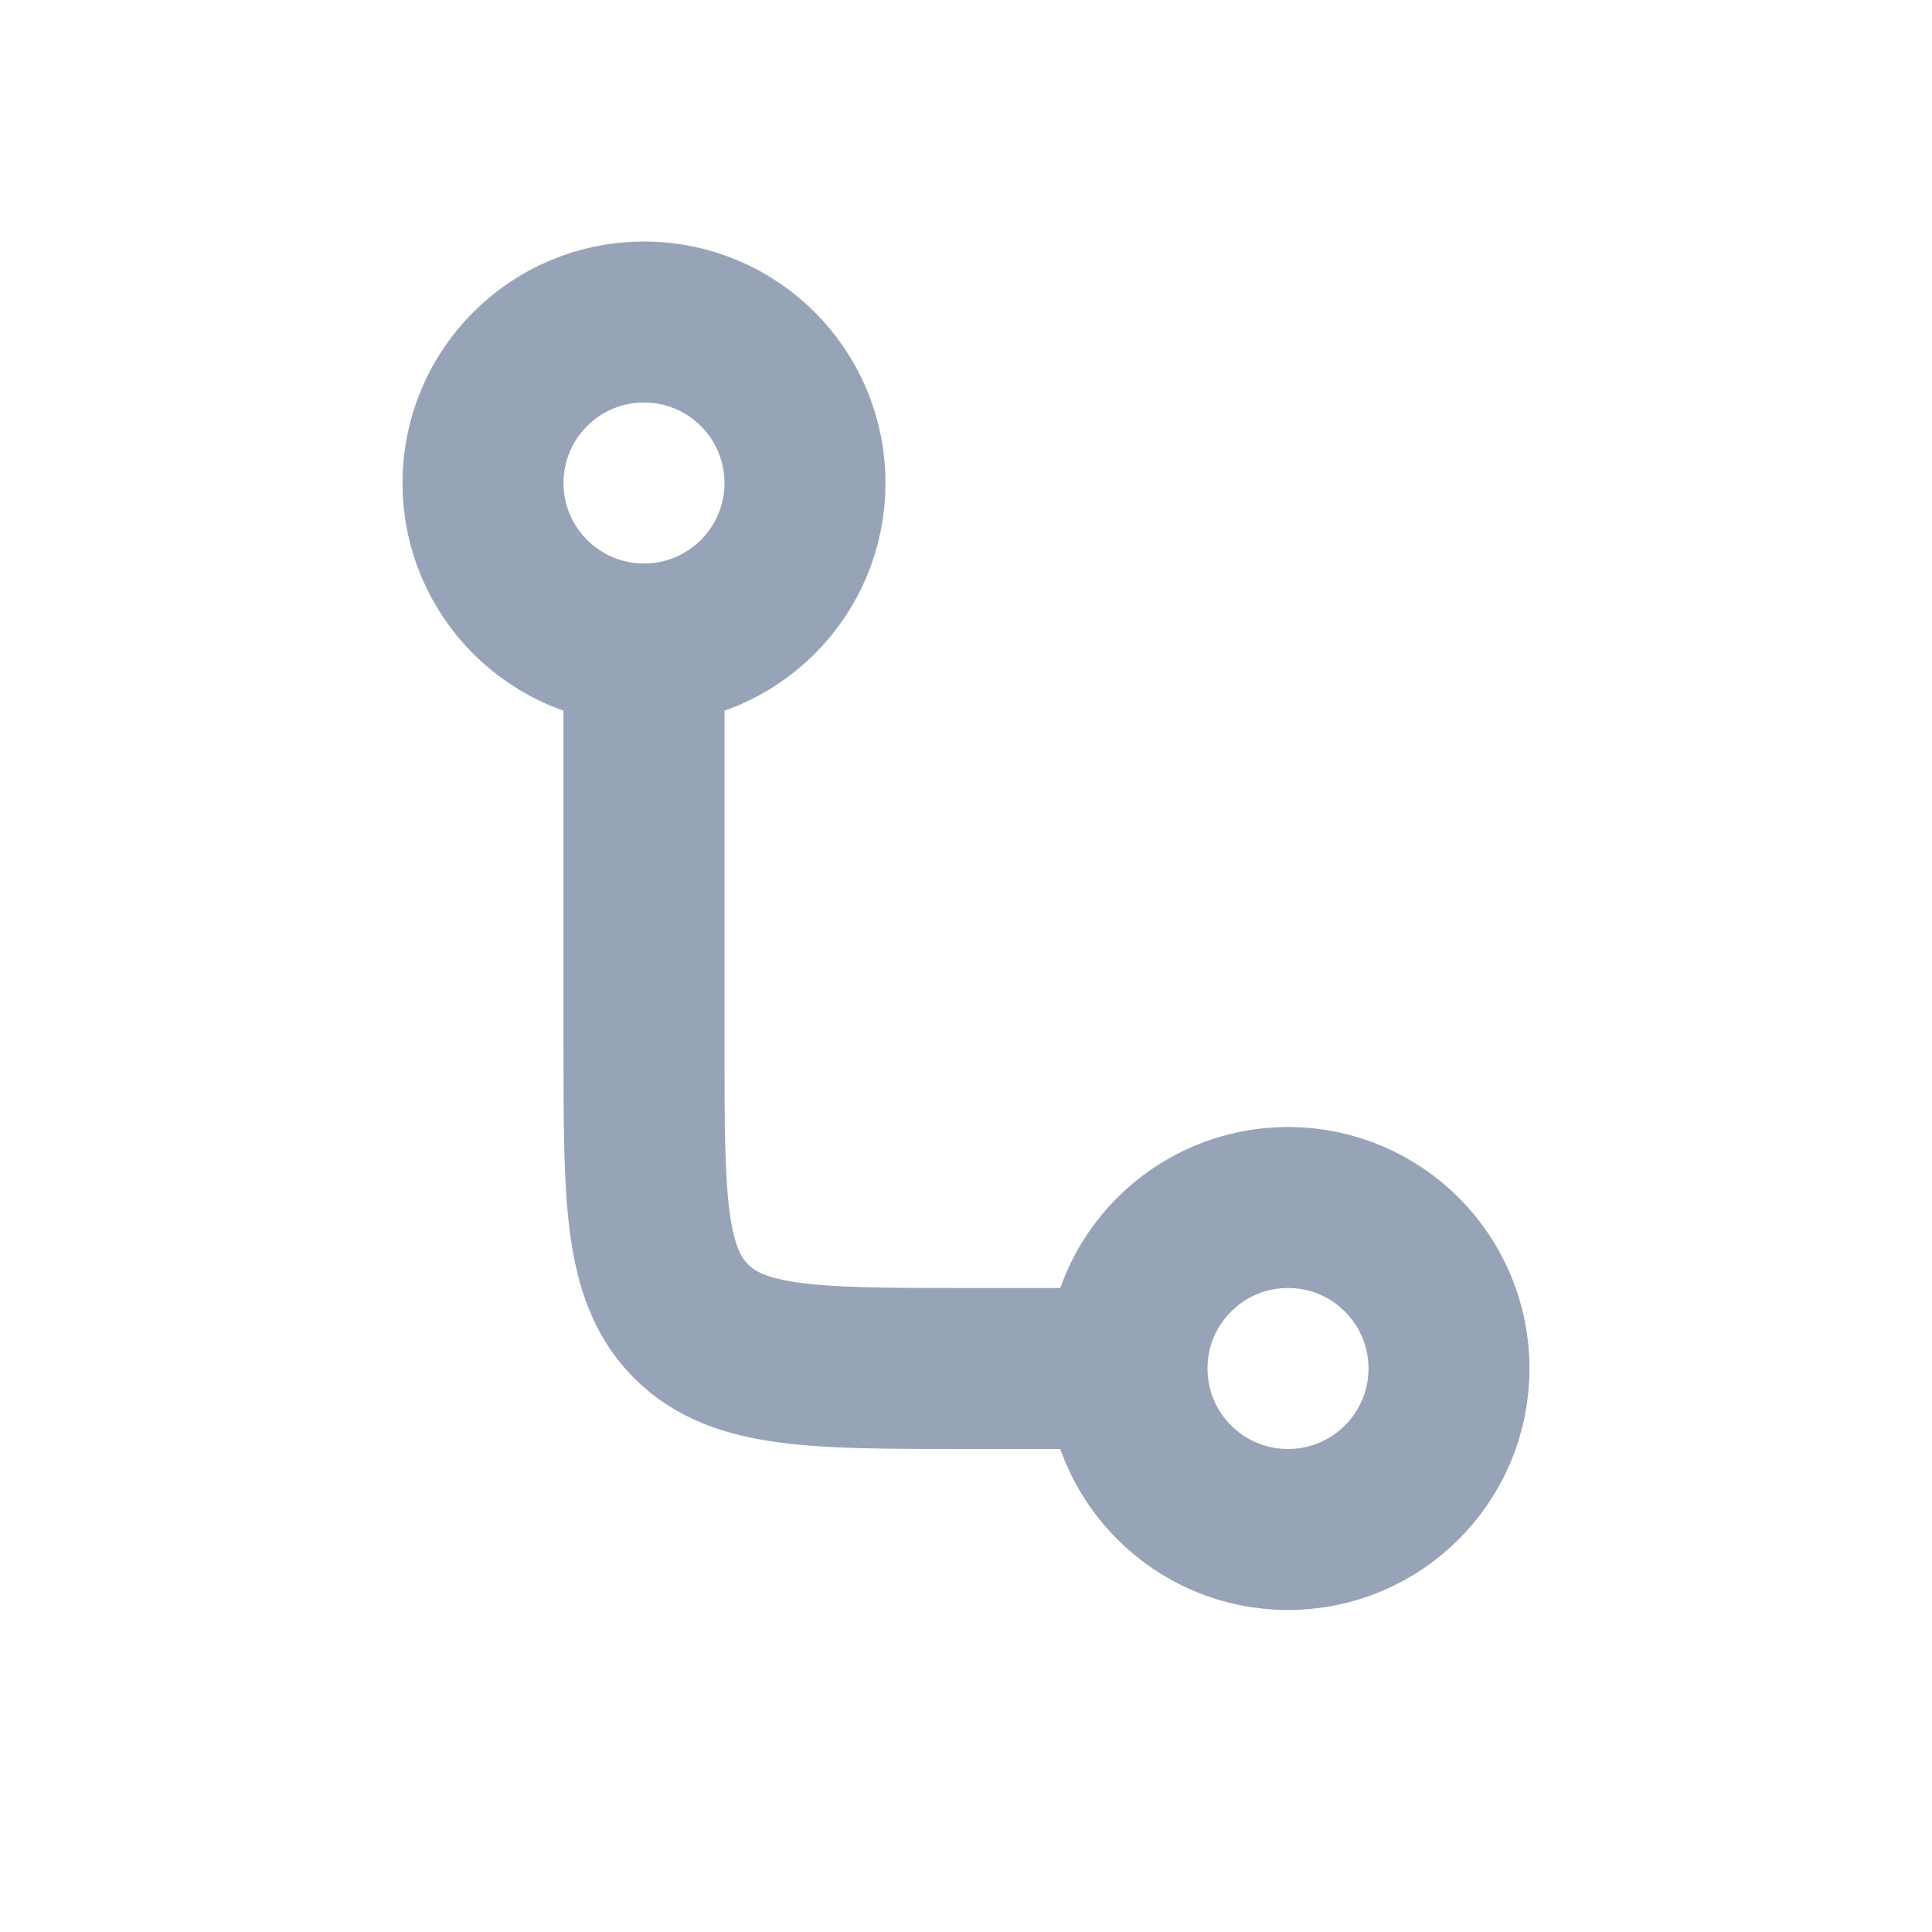
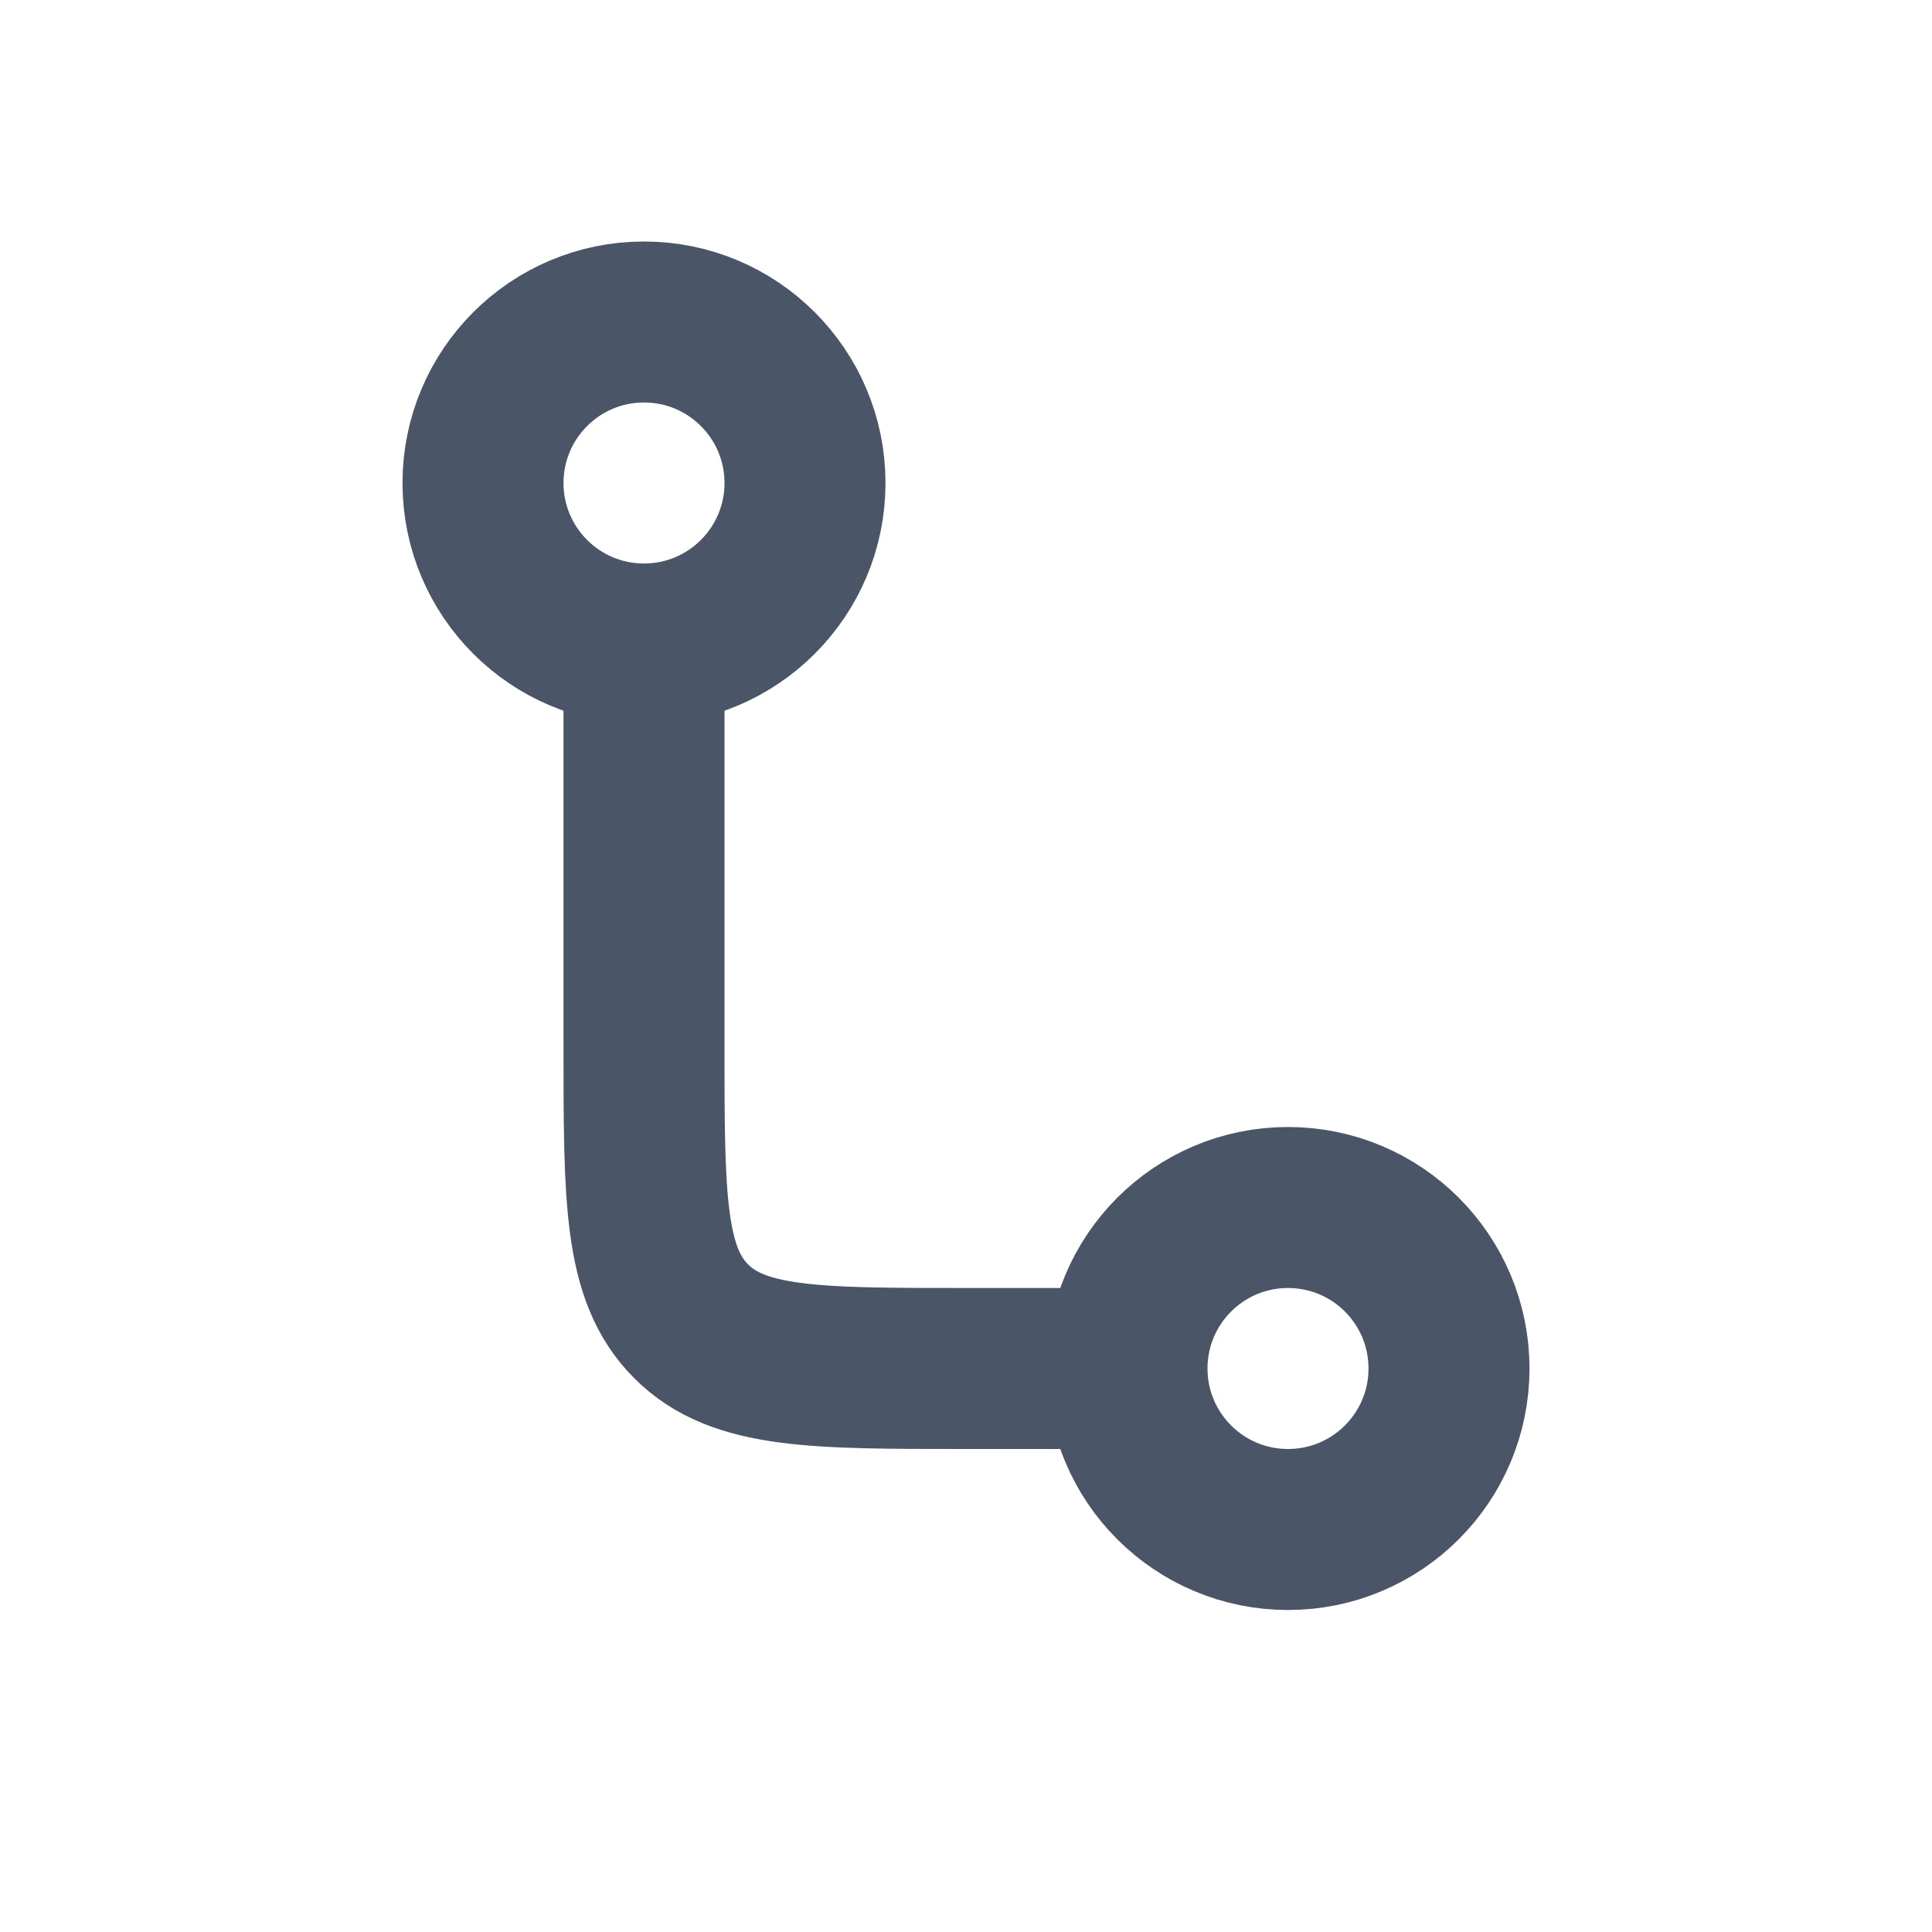
<svg xmlns="http://www.w3.org/2000/svg" width="24" height="24" viewBox="0 0 24 24" fill="none">
-   <rect x="18" y="15" width="4" height="4" rx="2" transform="rotate(90 18 15)" stroke="#97A3B6" stroke-width="2" />
-   <rect x="6" y="8" width="4" height="4" rx="2" transform="rotate(-90 6 8)" stroke="#97A3B6" stroke-width="2" />
-   <path d="M8 8V13C8 14.886 8 15.828 8.586 16.414C9.172 17 10.114 17 12 17H14" stroke="#97A3B6" stroke-width="2" />
+   <rect x="18" y="15" width="4" height="4" rx="2" transform="rotate(90 18 15)" stroke="#4A5567" stroke-width="2" />
+   <rect x="6" y="8" width="4" height="4" rx="2" transform="rotate(-90 6 8)" stroke="#4A5567" stroke-width="2" />
+   <path d="M8 8V13C8 14.886 8 15.828 8.586 16.414C9.172 17 10.114 17 12 17H14" stroke="#4A5567" stroke-width="2" />
</svg>
